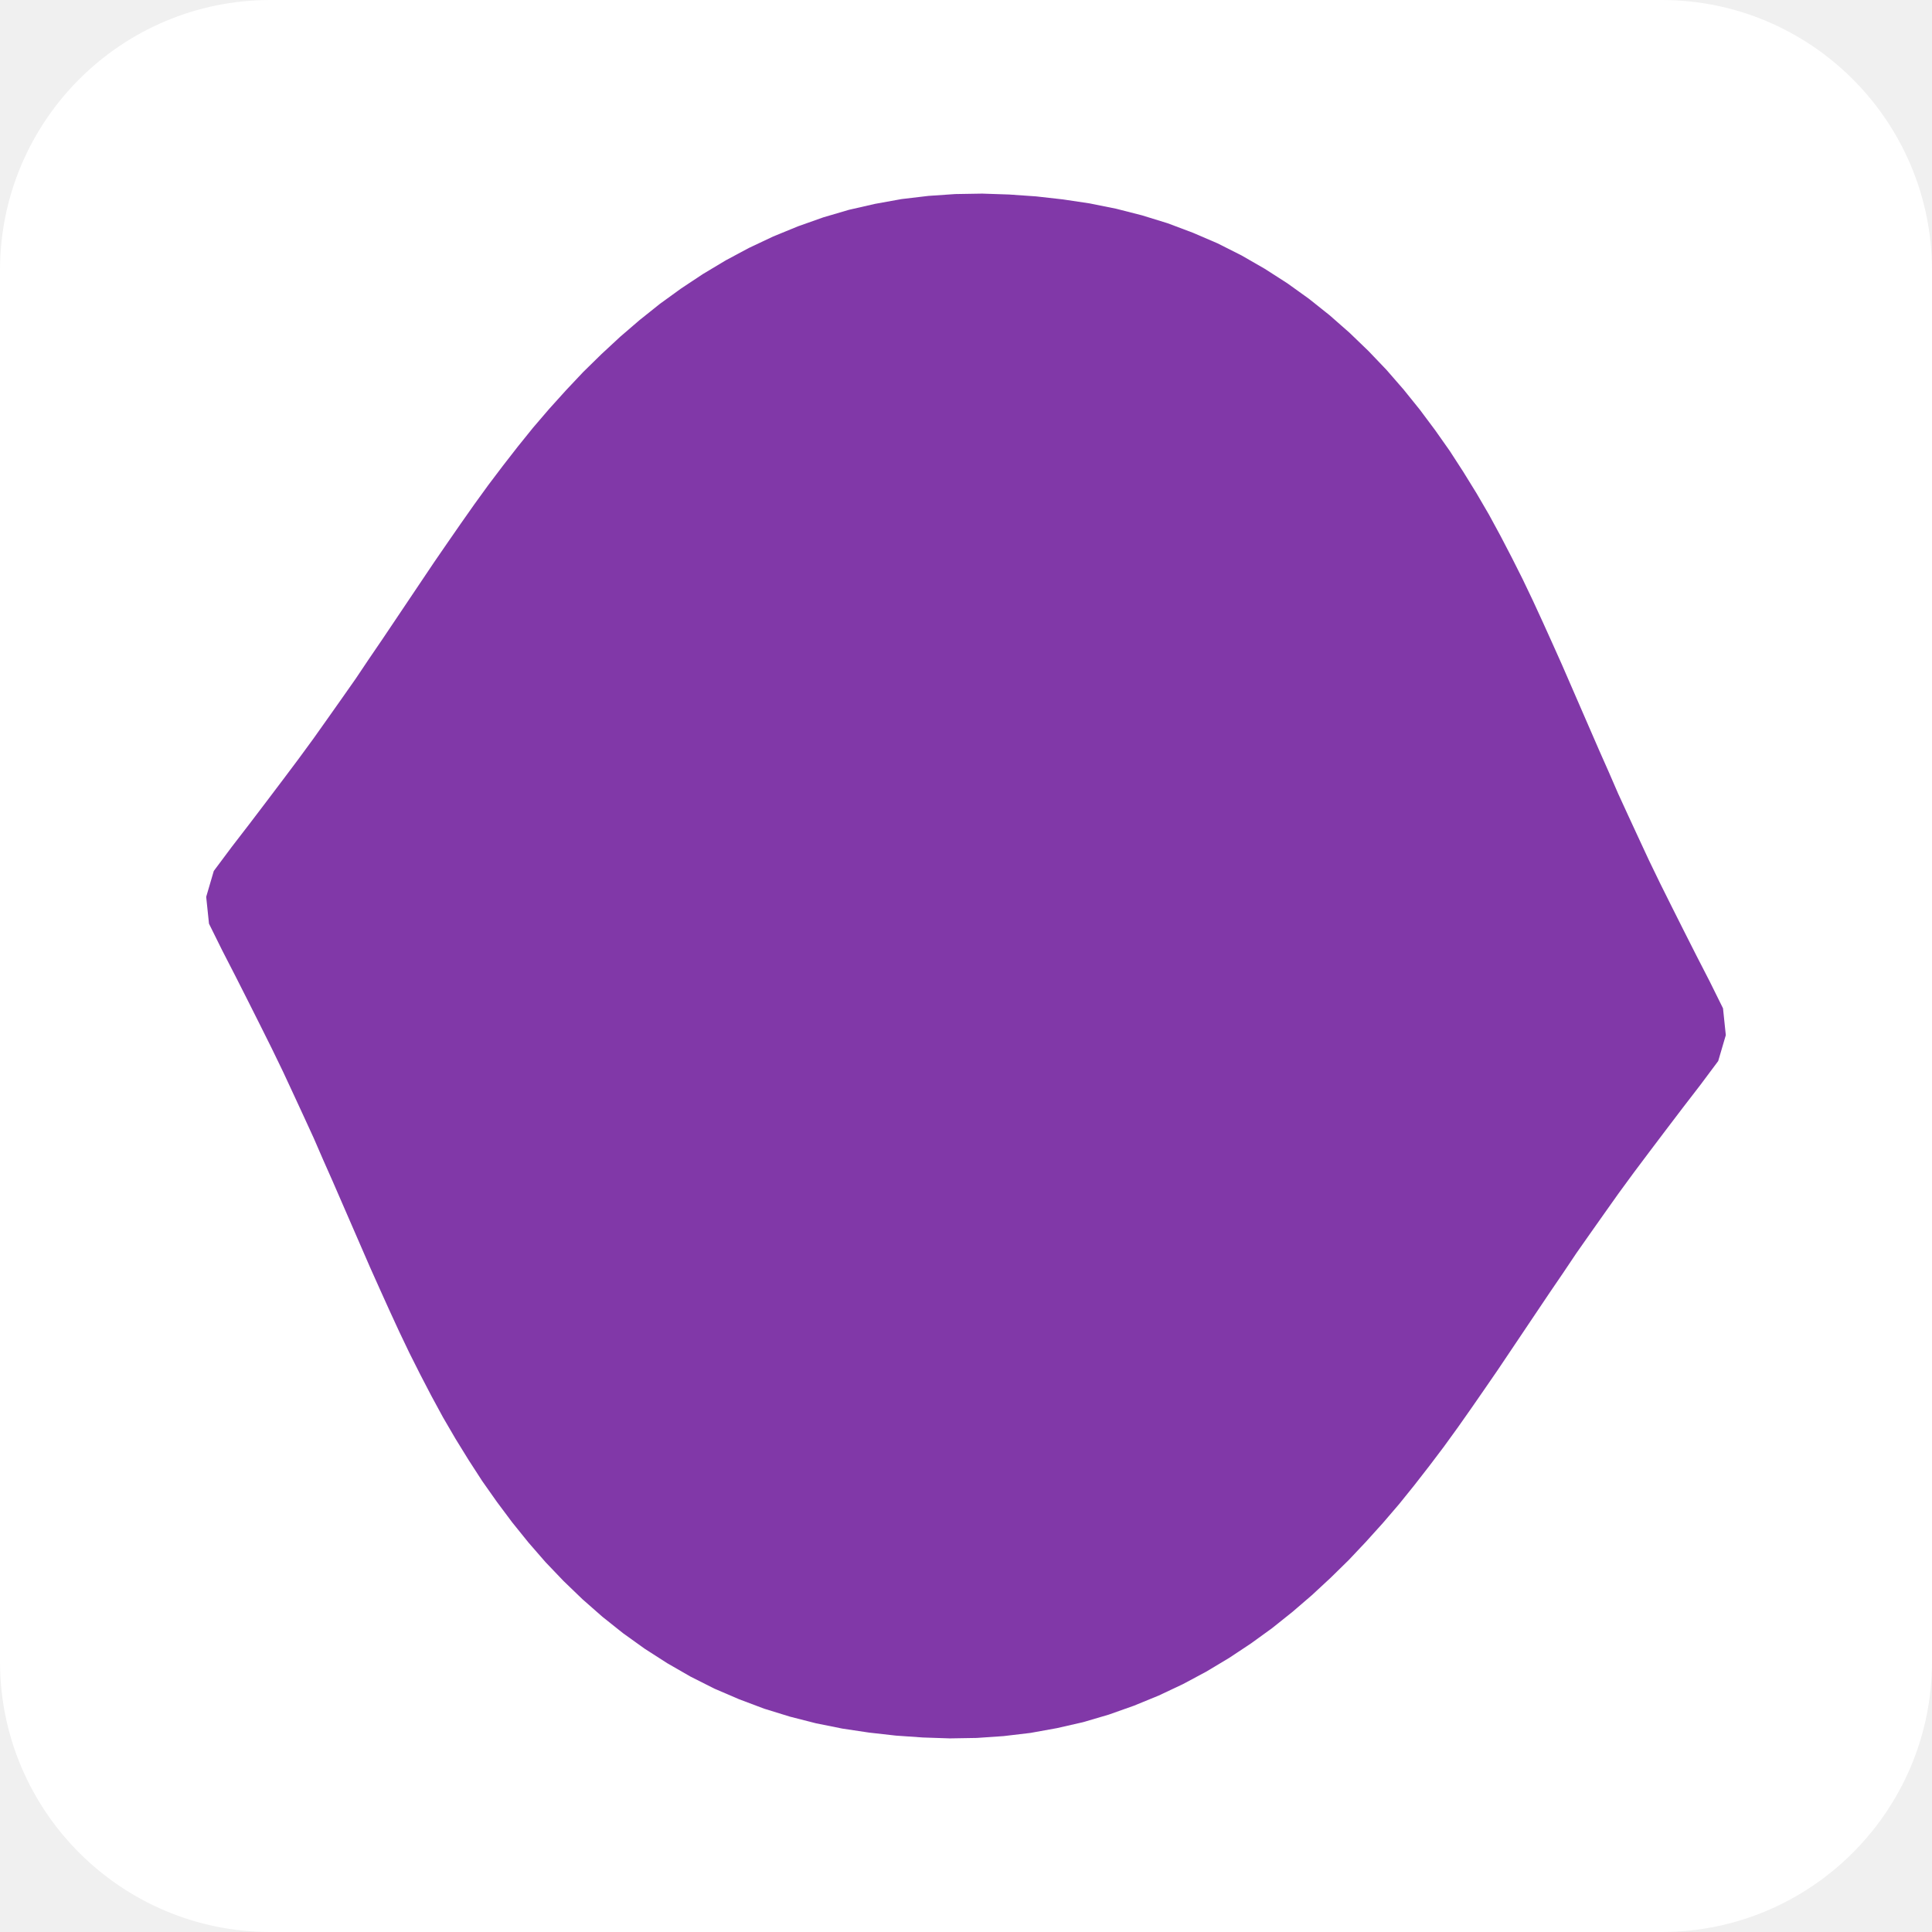
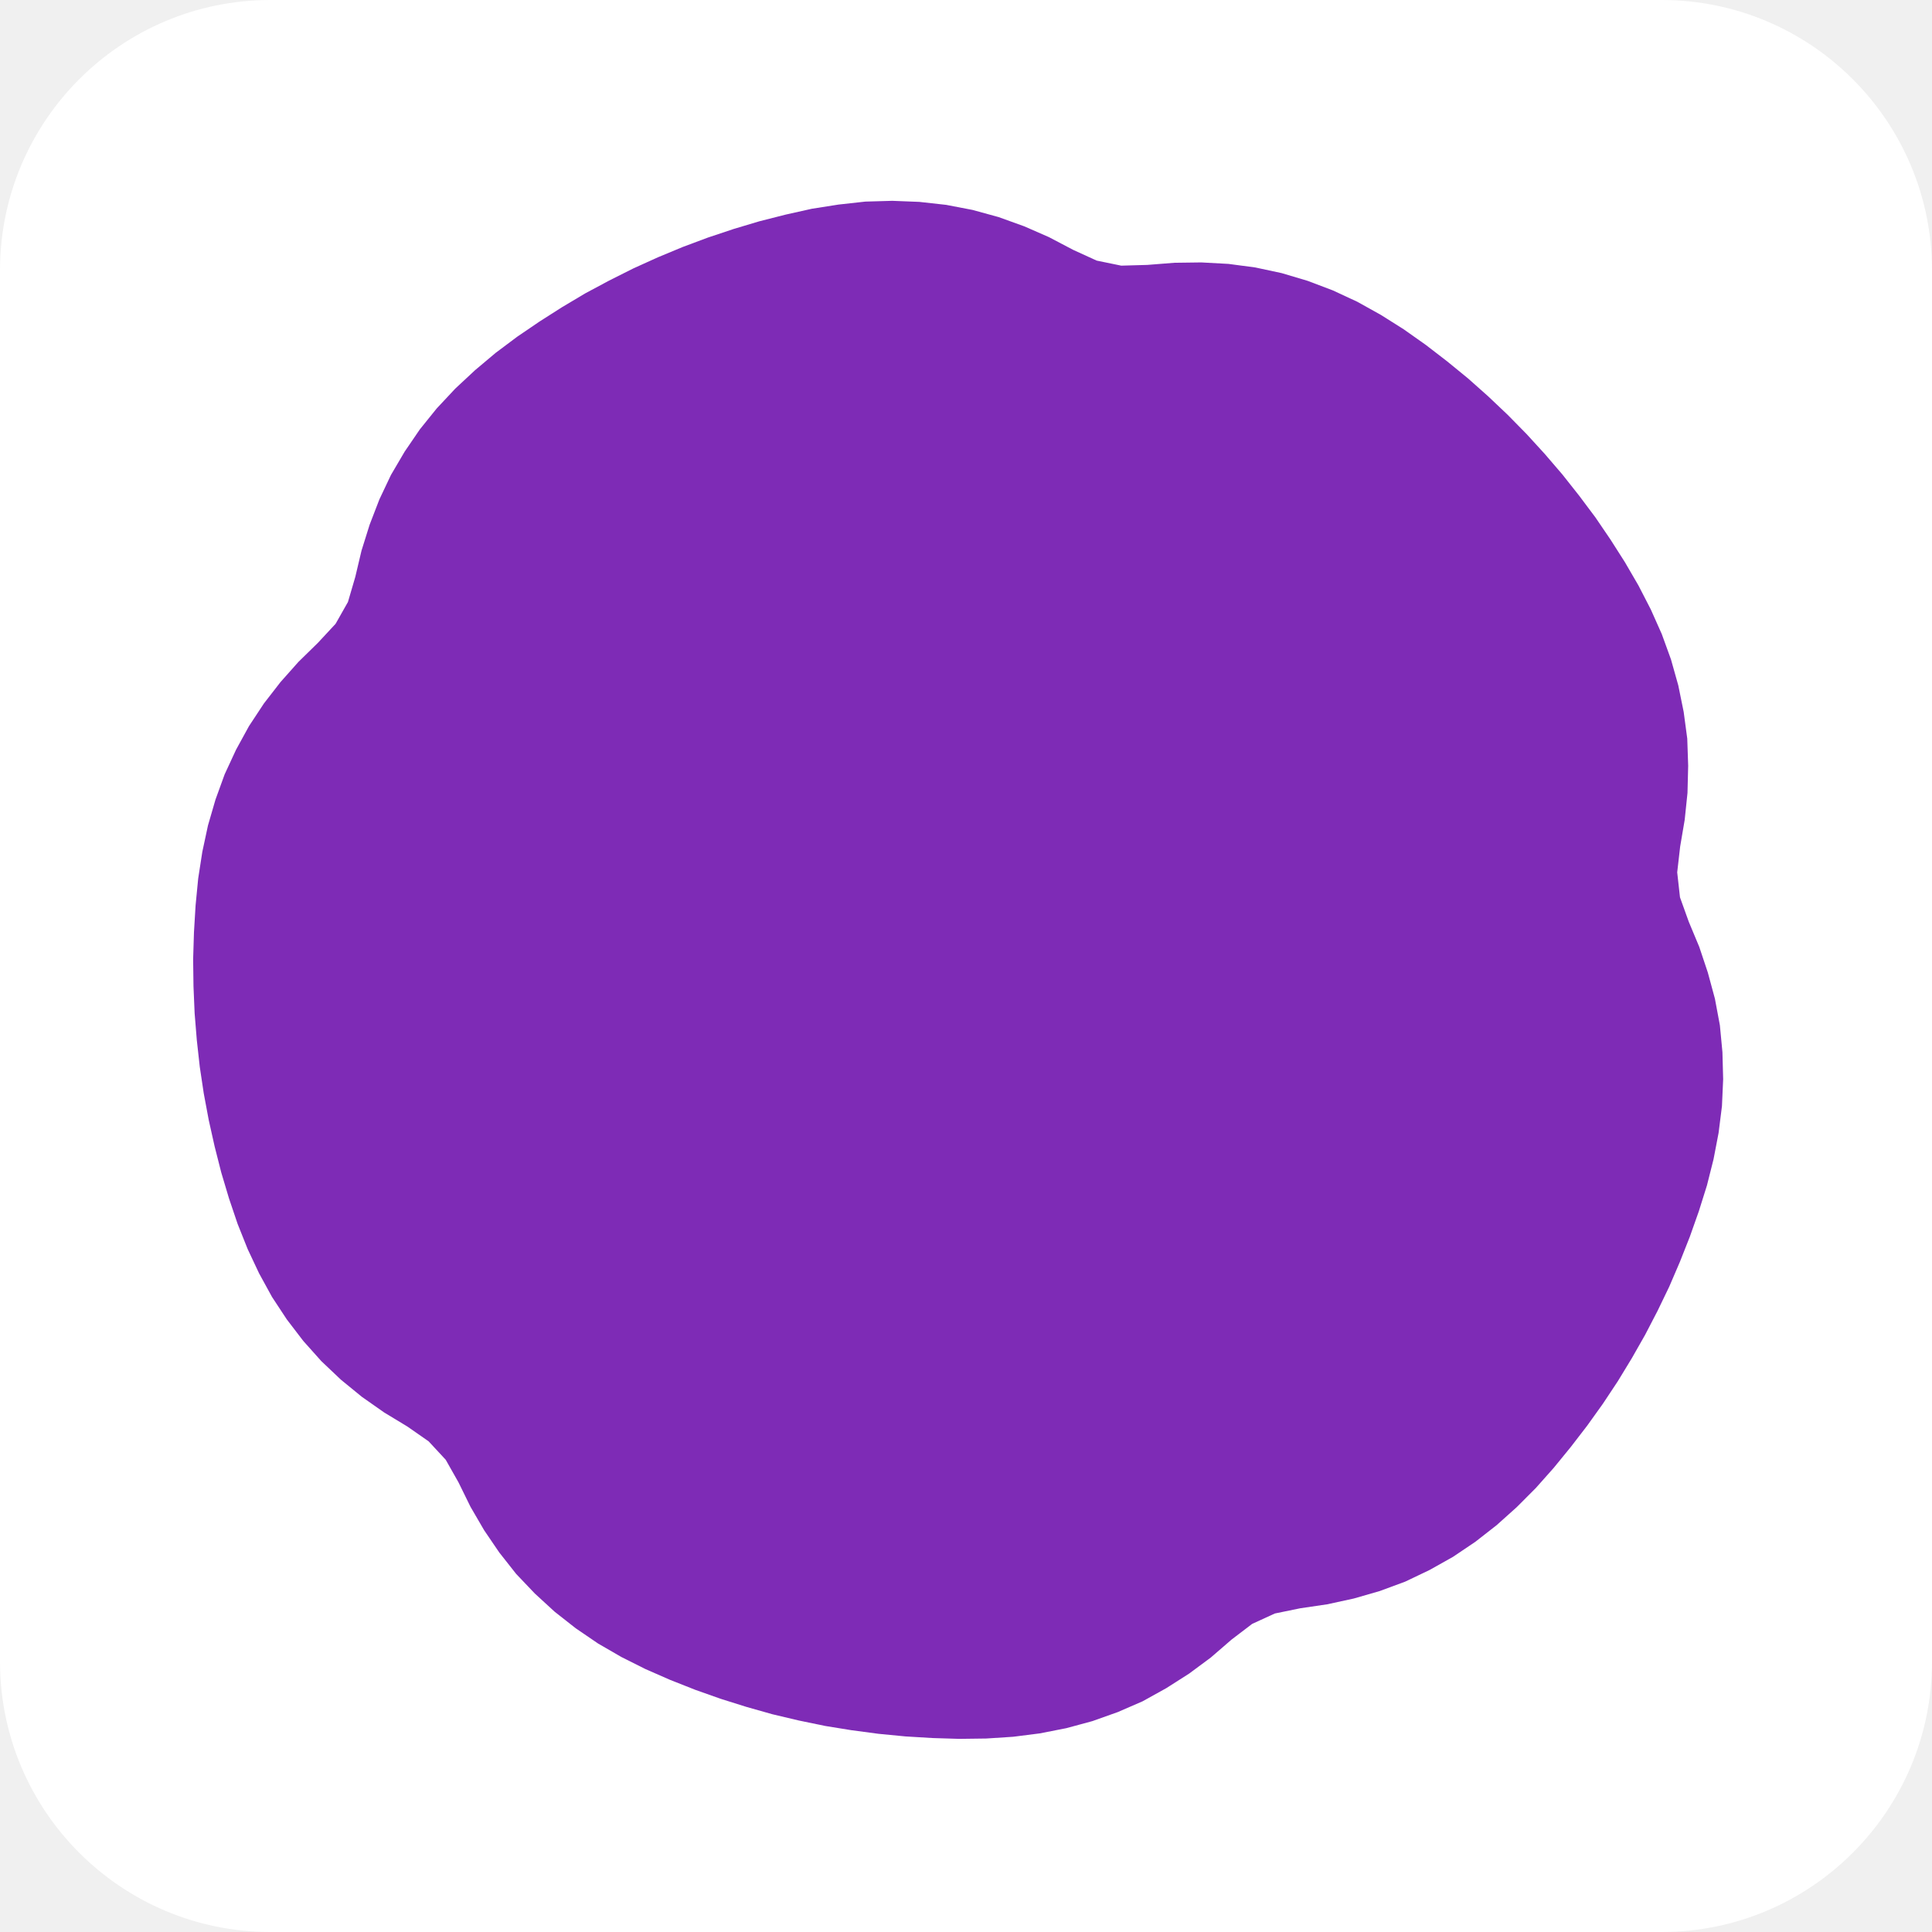
<svg xmlns="http://www.w3.org/2000/svg" viewBox="0 0 100 100" role="img" aria-label="portrait of Calloway">
  <style>.motion{display:inline}.still{display:none}@media (prefers-reduced-motion: reduce){.motion{display:none}.still{display:inline}}</style>
  <rect width="100" height="100" rx="14" fill="#ffffff" />
  <g transform="translate(50 50)">
    <g class="still">
-       <polygon points="39.49,0.00 39.22,1.37 38.41,2.69 37.61,3.95 36.84,5.18 36.10,6.37 35.39,7.52 34.71,8.65 34.06,9.77 33.43,10.86 32.81,11.94 32.22,13.02 31.63,14.08 31.05,15.14 30.47,16.20 29.89,17.26 29.31,18.32 28.72,19.37 28.12,20.43 27.51,21.49 26.88,22.55 26.22,23.61 25.54,24.67 24.84,25.72 24.10,26.76 23.32,27.80 22.52,28.82 21.67,29.82 20.78,30.81 19.85,31.77 18.88,32.70 17.86,33.59 16.80,34.44 15.69,35.25 14.55,36.00 13.36,36.70 12.13,37.34 10.87,37.92 9.58,38.43 8.26,38.86 6.92,39.23 5.55,39.52 4.18,39.74 2.79,39.89 1.40,39.97 0.00,40.00 -1.40,39.97 -2.79,39.89 -4.18,39.74 -5.55,39.52 -6.92,39.23 -8.26,38.86 -9.58,38.43 -10.87,37.92 -12.13,37.34 -13.36,36.70 -14.55,36.00 -15.69,35.25 -16.80,34.44 -17.86,33.59 -18.88,32.70 -19.85,31.77 -20.78,30.81 -21.67,29.82 -22.52,28.82 -23.32,27.80 -24.10,26.76 -24.84,25.72 -25.54,24.67 -26.22,23.61 -26.88,22.55 -27.51,21.49 -28.12,20.43 -28.72,19.37 -29.31,18.32 -29.89,17.26 -30.47,16.20 -31.05,15.14 -31.63,14.08 -32.22,13.02 -32.81,11.94 -33.43,10.86 -34.06,9.77 -34.71,8.65 -35.39,7.52 -36.10,6.37 -36.84,5.18 -37.61,3.95 -38.41,2.69 -39.22,1.37 -39.49,0.00 -39.22,-1.37 -38.41,-2.69 -37.61,-3.95 -36.84,-5.18 -36.10,-6.37 -35.39,-7.52 -34.71,-8.65 -34.06,-9.77 -33.43,-10.86 -32.81,-11.94 -32.22,-13.02 -31.63,-14.08 -31.05,-15.14 -30.47,-16.20 -29.89,-17.26 -29.31,-18.32 -28.72,-19.37 -28.12,-20.43 -27.51,-21.49 -26.88,-22.55 -26.22,-23.61 -25.54,-24.67 -24.84,-25.72 -24.10,-26.76 -23.32,-27.80 -22.52,-28.82 -21.67,-29.82 -20.78,-30.81 -19.85,-31.77 -18.88,-32.70 -17.86,-33.59 -16.80,-34.44 -15.69,-35.25 -14.55,-36.00 -13.36,-36.70 -12.13,-37.34 -10.87,-37.92 -9.58,-38.43 -8.26,-38.86 -6.92,-39.23 -5.55,-39.52 -4.18,-39.74 -2.79,-39.89 -1.40,-39.97 -0.00,-40.00 1.40,-39.97 2.79,-39.89 4.18,-39.74 5.55,-39.52 6.92,-39.23 8.26,-38.86 9.58,-38.43 10.87,-37.92 12.13,-37.34 13.36,-36.70 14.55,-36.00 15.69,-35.25 16.80,-34.44 17.86,-33.59 18.88,-32.70 19.85,-31.77 20.78,-30.81 21.67,-29.82 22.52,-28.82 23.32,-27.80 24.10,-26.76 24.84,-25.72 25.54,-24.67 26.22,-23.61 26.88,-22.55 27.51,-21.49 28.12,-20.43 28.72,-19.37 29.31,-18.32 29.89,-17.26 30.47,-16.20 31.05,-15.14 31.63,-14.08 32.22,-13.02 32.81,-11.94 33.43,-10.86 34.06,-9.77 34.71,-8.65 35.39,-7.52 36.10,-6.37 36.84,-5.18 37.61,-3.95 38.41,-2.69 39.22,-1.37" fill="hsl(279,50%,44%)" transform="rotate(5.2)" />
+       <polygon points="37.13,0.00 37.46,1.31 37.87,2.65 38.19,4.01 38.42,5.40 38.54,6.80 38.55,8.19 38.45,9.59 38.25,10.97 37.95,12.33 37.55,13.67 37.08,14.98 36.54,16.27 35.95,17.53 35.32,18.78 34.64,20.00 33.92,21.20 33.16,22.37 32.36,23.51 31.52,24.63 30.64,25.71 29.73,26.77 28.77,27.79 27.79,28.77 26.76,29.72 25.69,30.61 24.57,31.44 23.39,32.19 22.16,32.85 20.88,33.42 19.57,33.90 18.21,34.25 16.83,34.52 15.44,34.68 14.04,34.75 12.70,34.89 11.47,35.31 10.33,36.03 9.18,36.84 7.98,37.56 6.74,38.21 5.45,38.76 4.12,39.19 2.76,39.53 1.39,39.77 0.00,39.90 -1.39,39.94 -2.79,39.90 -4.18,39.78 -5.57,39.61 -6.95,39.39 -8.32,39.13 -9.68,38.81 -11.03,38.45 -12.36,38.04 -13.68,37.59 -14.98,37.09 -16.27,36.54 -17.53,35.95 -18.78,35.32 -20.00,34.64 -21.18,33.89 -22.31,33.08 -23.39,32.19 -24.40,31.23 -25.33,30.19 -26.19,29.09 -26.95,27.91 -27.62,26.68 -28.21,25.40 -28.71,24.09 -29.26,22.86 -30.04,21.83 -31.07,20.96 -32.20,20.12 -33.26,19.20 -34.25,18.21 -35.18,17.16 -36.00,16.03 -36.74,14.85 -37.39,13.61 -37.95,12.33 -38.42,11.02 -38.81,9.68 -39.13,8.32 -39.39,6.95 -39.61,5.57 -39.78,4.18 -39.90,2.79 -39.98,1.40 -40.00,0.00 -39.98,-1.40 -39.90,-2.79 -39.78,-4.18 -39.61,-5.57 -39.39,-6.95 -39.12,-8.32 -38.78,-9.67 -38.36,-11.00 -37.84,-12.30 -37.24,-13.55 -36.54,-14.76 -35.76,-15.92 -34.87,-17.01 -33.91,-18.03 -32.88,-18.98 -31.78,-19.86 -30.78,-20.76 -30.04,-21.83 -29.53,-23.07 -29.08,-24.40 -28.54,-25.70 -27.91,-26.95 -27.19,-28.15 -26.37,-29.29 -25.47,-30.36 -24.50,-31.36 -23.45,-32.28 -22.35,-33.13 -21.19,-33.92 -20.00,-34.64 -18.78,-35.32 -17.53,-35.95 -16.27,-36.54 -14.98,-37.09 -13.68,-37.59 -12.36,-38.04 -11.03,-38.45 -9.68,-38.81 -8.32,-39.13 -6.95,-39.39 -5.57,-39.61 -4.18,-39.78 -2.79,-39.87 -1.39,-39.88 -0.00,-39.79 1.38,-39.61 2.75,-39.31 4.09,-38.92 5.40,-38.42 6.67,-37.82 7.89,-37.14 9.07,-36.37 10.23,-35.69 11.47,-35.31 12.82,-35.22 14.22,-35.20 15.62,-35.08 17.01,-34.87 18.37,-34.56 19.70,-34.13 21.00,-33.61 22.25,-32.99 23.45,-32.28 24.60,-31.49 25.71,-30.64 26.77,-29.73 27.79,-28.77 28.77,-27.79 29.73,-26.77 30.64,-25.71 31.52,-24.63 32.36,-23.51 33.16,-22.37 33.92,-21.20 34.64,-20.00 35.32,-18.78 35.95,-17.53 36.54,-16.27 37.05,-14.97 37.50,-13.65 37.84,-12.30 38.09,-10.92 38.24,-9.53 38.28,-8.14 38.21,-6.74 38.03,-5.34 37.76,-3.97 37.39,-2.61 37.11,-1.30" fill="hsl(276,62%,44%)" transform="rotate(282.5)" />
    </g>
    <g class="motion">
      <g>
-         <polygon points="39.49,0.00 39.22,1.37 38.41,2.69 37.61,3.95 36.84,5.18 36.10,6.37 35.39,7.52 34.71,8.65 34.06,9.77 33.43,10.86 32.81,11.94 32.22,13.02 31.63,14.08 31.05,15.14 30.47,16.20 29.89,17.26 29.31,18.32 28.72,19.37 28.12,20.43 27.51,21.49 26.88,22.55 26.22,23.61 25.54,24.67 24.84,25.72 24.10,26.76 23.32,27.80 22.52,28.82 21.67,29.82 20.78,30.81 19.85,31.77 18.88,32.70 17.86,33.59 16.80,34.44 15.69,35.25 14.55,36.00 13.36,36.70 12.13,37.34 10.87,37.92 9.58,38.43 8.26,38.86 6.92,39.23 5.55,39.52 4.18,39.74 2.79,39.89 1.40,39.97 0.00,40.00 -1.40,39.97 -2.79,39.89 -4.18,39.74 -5.55,39.52 -6.92,39.23 -8.26,38.86 -9.58,38.43 -10.87,37.92 -12.13,37.34 -13.36,36.70 -14.55,36.00 -15.69,35.25 -16.80,34.44 -17.86,33.59 -18.88,32.70 -19.85,31.77 -20.78,30.81 -21.67,29.82 -22.52,28.82 -23.32,27.80 -24.10,26.76 -24.84,25.72 -25.54,24.67 -26.22,23.61 -26.88,22.55 -27.51,21.49 -28.12,20.43 -28.72,19.37 -29.31,18.32 -29.89,17.26 -30.47,16.20 -31.05,15.14 -31.63,14.08 -32.22,13.02 -32.81,11.94 -33.43,10.86 -34.06,9.77 -34.71,8.65 -35.39,7.52 -36.10,6.37 -36.84,5.18 -37.61,3.95 -38.41,2.69 -39.22,1.37 -39.49,0.00 -39.22,-1.37 -38.41,-2.69 -37.61,-3.95 -36.84,-5.18 -36.10,-6.37 -35.39,-7.52 -34.71,-8.65 -34.06,-9.77 -33.43,-10.86 -32.81,-11.94 -32.22,-13.02 -31.63,-14.08 -31.05,-15.14 -30.47,-16.20 -29.89,-17.26 -29.31,-18.32 -28.72,-19.37 -28.12,-20.43 -27.51,-21.49 -26.88,-22.55 -26.22,-23.61 -25.54,-24.67 -24.84,-25.72 -24.10,-26.76 -23.32,-27.80 -22.52,-28.82 -21.67,-29.82 -20.78,-30.81 -19.85,-31.77 -18.88,-32.70 -17.86,-33.59 -16.80,-34.44 -15.69,-35.25 -14.55,-36.00 -13.36,-36.70 -12.13,-37.34 -10.87,-37.92 -9.58,-38.43 -8.26,-38.86 -6.92,-39.23 -5.55,-39.52 -4.18,-39.74 -2.79,-39.89 -1.40,-39.97 -0.00,-40.00 1.40,-39.97 2.79,-39.89 4.18,-39.74 5.55,-39.52 6.92,-39.23 8.26,-38.86 9.58,-38.43 10.87,-37.92 12.13,-37.34 13.36,-36.70 14.55,-36.00 15.69,-35.25 16.80,-34.44 17.86,-33.59 18.88,-32.70 19.85,-31.77 20.78,-30.81 21.67,-29.82 22.52,-28.82 23.32,-27.80 24.10,-26.76 24.84,-25.72 25.54,-24.67 26.22,-23.61 26.88,-22.55 27.51,-21.49 28.12,-20.43 28.72,-19.37 29.31,-18.32 29.89,-17.26 30.47,-16.20 31.05,-15.14 31.63,-14.08 32.22,-13.02 32.81,-11.94 33.43,-10.86 34.06,-9.77 34.71,-8.65 35.39,-7.52 36.10,-6.37 36.84,-5.18 37.61,-3.95 38.41,-2.69 39.22,-1.37" fill="hsl(279,50%,44%)" transform="rotate(5.2)" />
+         <polygon points="37.13,0.00 37.46,1.31 37.87,2.65 38.19,4.01 38.42,5.40 38.54,6.80 38.55,8.19 38.45,9.59 38.25,10.97 37.95,12.33 37.55,13.67 37.08,14.98 36.54,16.27 35.95,17.53 35.32,18.78 34.64,20.00 33.92,21.20 33.16,22.37 32.36,23.51 31.52,24.63 30.64,25.71 29.73,26.77 28.77,27.79 27.79,28.77 26.76,29.72 25.69,30.61 24.57,31.44 23.39,32.19 22.16,32.85 20.88,33.42 19.57,33.90 18.21,34.25 16.83,34.52 15.44,34.68 14.04,34.75 12.70,34.89 11.47,35.31 10.33,36.03 9.18,36.84 7.98,37.56 6.74,38.21 5.45,38.76 4.12,39.19 2.76,39.53 1.39,39.77 0.00,39.90 -1.39,39.94 -2.79,39.90 -4.18,39.78 -5.57,39.61 -6.95,39.39 -8.32,39.13 -9.68,38.81 -11.03,38.45 -12.36,38.04 -13.68,37.59 -14.98,37.09 -16.27,36.54 -17.53,35.95 -18.78,35.32 -20.00,34.64 -21.18,33.89 -22.31,33.08 -23.39,32.19 -24.40,31.23 -25.33,30.19 -26.19,29.09 -26.95,27.91 -27.62,26.68 -28.21,25.40 -28.71,24.09 -29.26,22.86 -30.04,21.83 -31.07,20.96 -32.20,20.12 -33.26,19.20 -34.25,18.21 -35.18,17.16 -36.00,16.03 -36.74,14.85 -37.39,13.61 -37.95,12.33 -38.42,11.02 -38.81,9.68 -39.13,8.32 -39.39,6.95 -39.61,5.57 -39.78,4.18 -39.90,2.79 -39.98,1.40 -40.00,0.00 -39.98,-1.40 -39.90,-2.79 -39.78,-4.18 -39.61,-5.57 -39.39,-6.95 -39.12,-8.32 -38.78,-9.67 -38.36,-11.00 -37.84,-12.30 -37.24,-13.55 -36.54,-14.76 -35.76,-15.92 -34.87,-17.01 -33.91,-18.03 -32.88,-18.98 -31.78,-19.86 -30.78,-20.76 -30.04,-21.83 -29.53,-23.07 -29.08,-24.40 -28.54,-25.70 -27.91,-26.95 -27.19,-28.15 -26.37,-29.29 -25.47,-30.36 -24.50,-31.36 -23.45,-32.28 -22.35,-33.13 -21.19,-33.92 -20.00,-34.64 -18.78,-35.32 -17.53,-35.95 -16.27,-36.54 -14.98,-37.09 -13.68,-37.59 -12.36,-38.04 -11.03,-38.45 -9.68,-38.81 -8.32,-39.13 -6.95,-39.39 -5.57,-39.61 -4.18,-39.78 -2.79,-39.87 -1.39,-39.88 -0.00,-39.79 1.38,-39.61 2.75,-39.31 4.09,-38.92 5.40,-38.42 6.67,-37.82 7.89,-37.14 9.07,-36.37 10.23,-35.69 11.47,-35.31 12.82,-35.22 14.22,-35.20 15.62,-35.08 17.01,-34.87 18.37,-34.56 19.70,-34.13 21.00,-33.61 22.25,-32.99 23.45,-32.28 24.60,-31.49 25.71,-30.64 26.77,-29.73 27.79,-28.77 28.77,-27.79 29.73,-26.77 30.64,-25.71 31.52,-24.63 32.36,-23.51 33.16,-22.37 33.92,-21.20 34.64,-20.00 35.32,-18.78 35.95,-17.53 36.54,-16.27 37.05,-14.97 37.50,-13.65 37.84,-12.30 38.09,-10.92 38.24,-9.53 38.28,-8.14 38.21,-6.74 38.03,-5.34 37.76,-3.97 37.39,-2.61 37.11,-1.30" fill="hsl(276,62%,44%)" transform="rotate(282.5)" />
        <animateMotion path="M 0 0 C 7 -7 7 7 0 0 C -7 -7 -7 7 0 0" dur="3.60s" repeatCount="indefinite" />
        <animateTransform attributeName="transform" type="rotate" values="-8;8;-8" keyTimes="0;0.5;1" calcMode="spline" keySplines="0.42 0 0.58 1;0.42 0 0.58 1" dur="3.60s" repeatCount="indefinite" additive="sum" />
      </g>
    </g>
  </g>
</svg>
